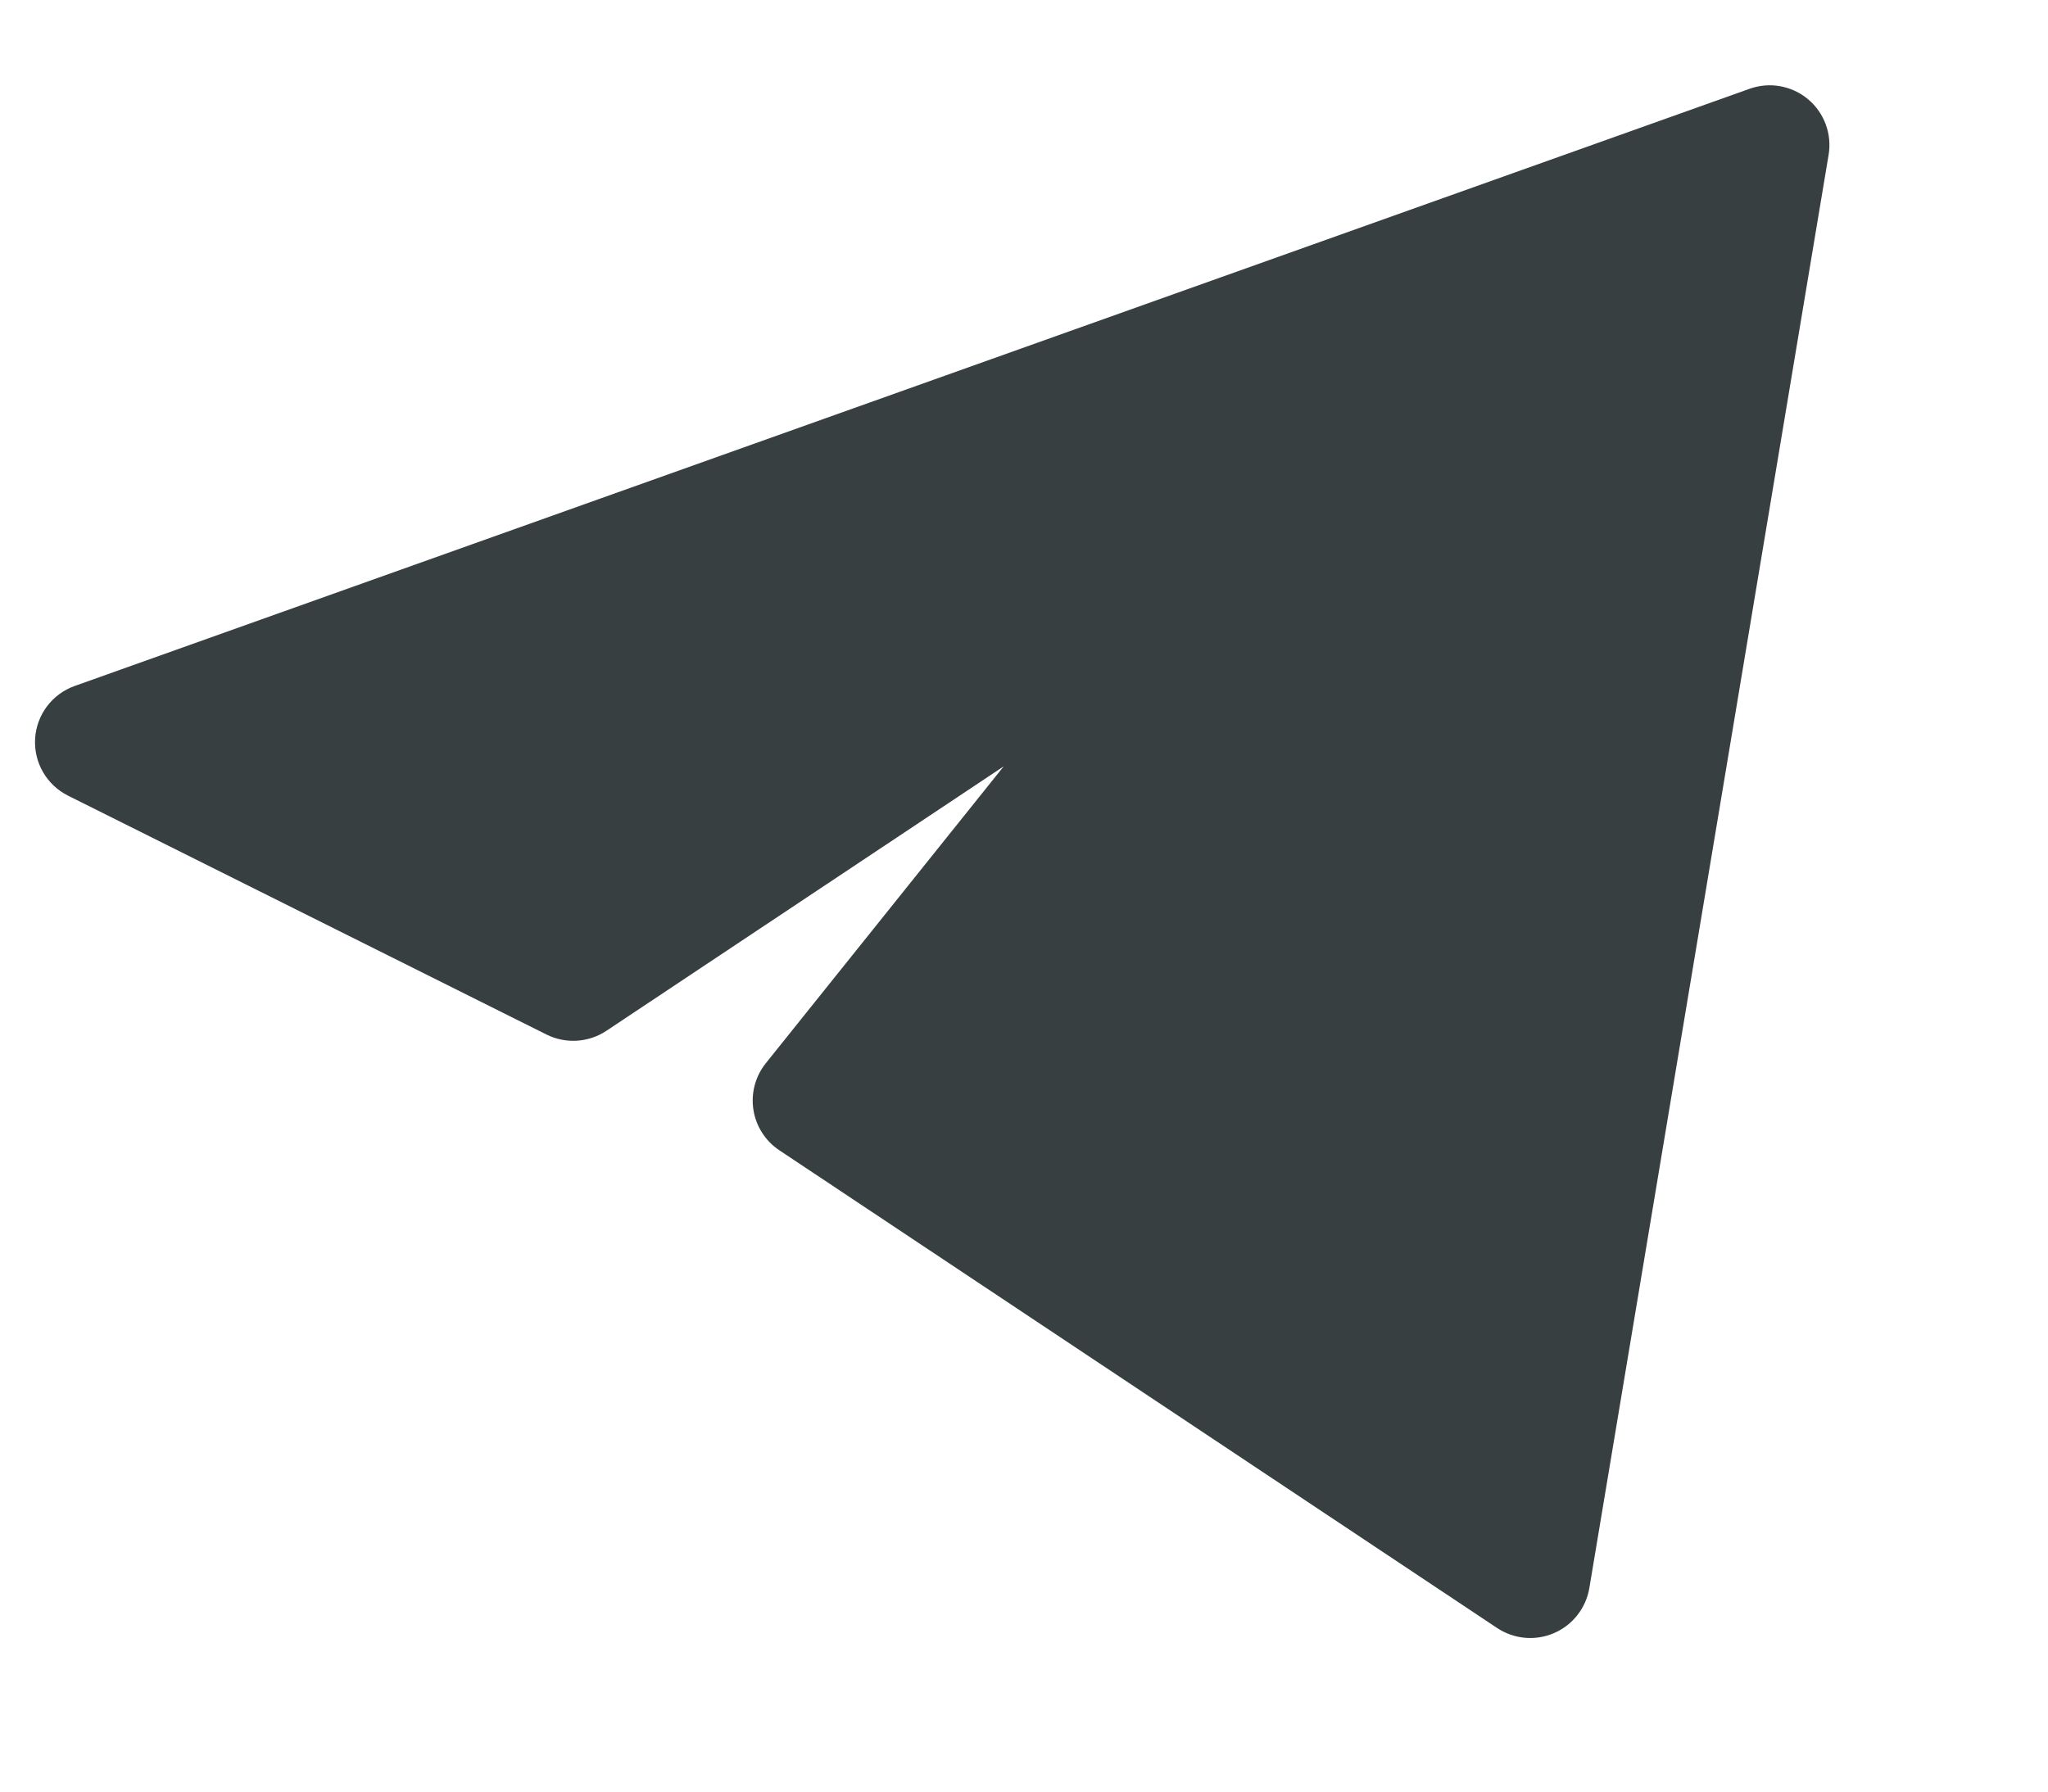
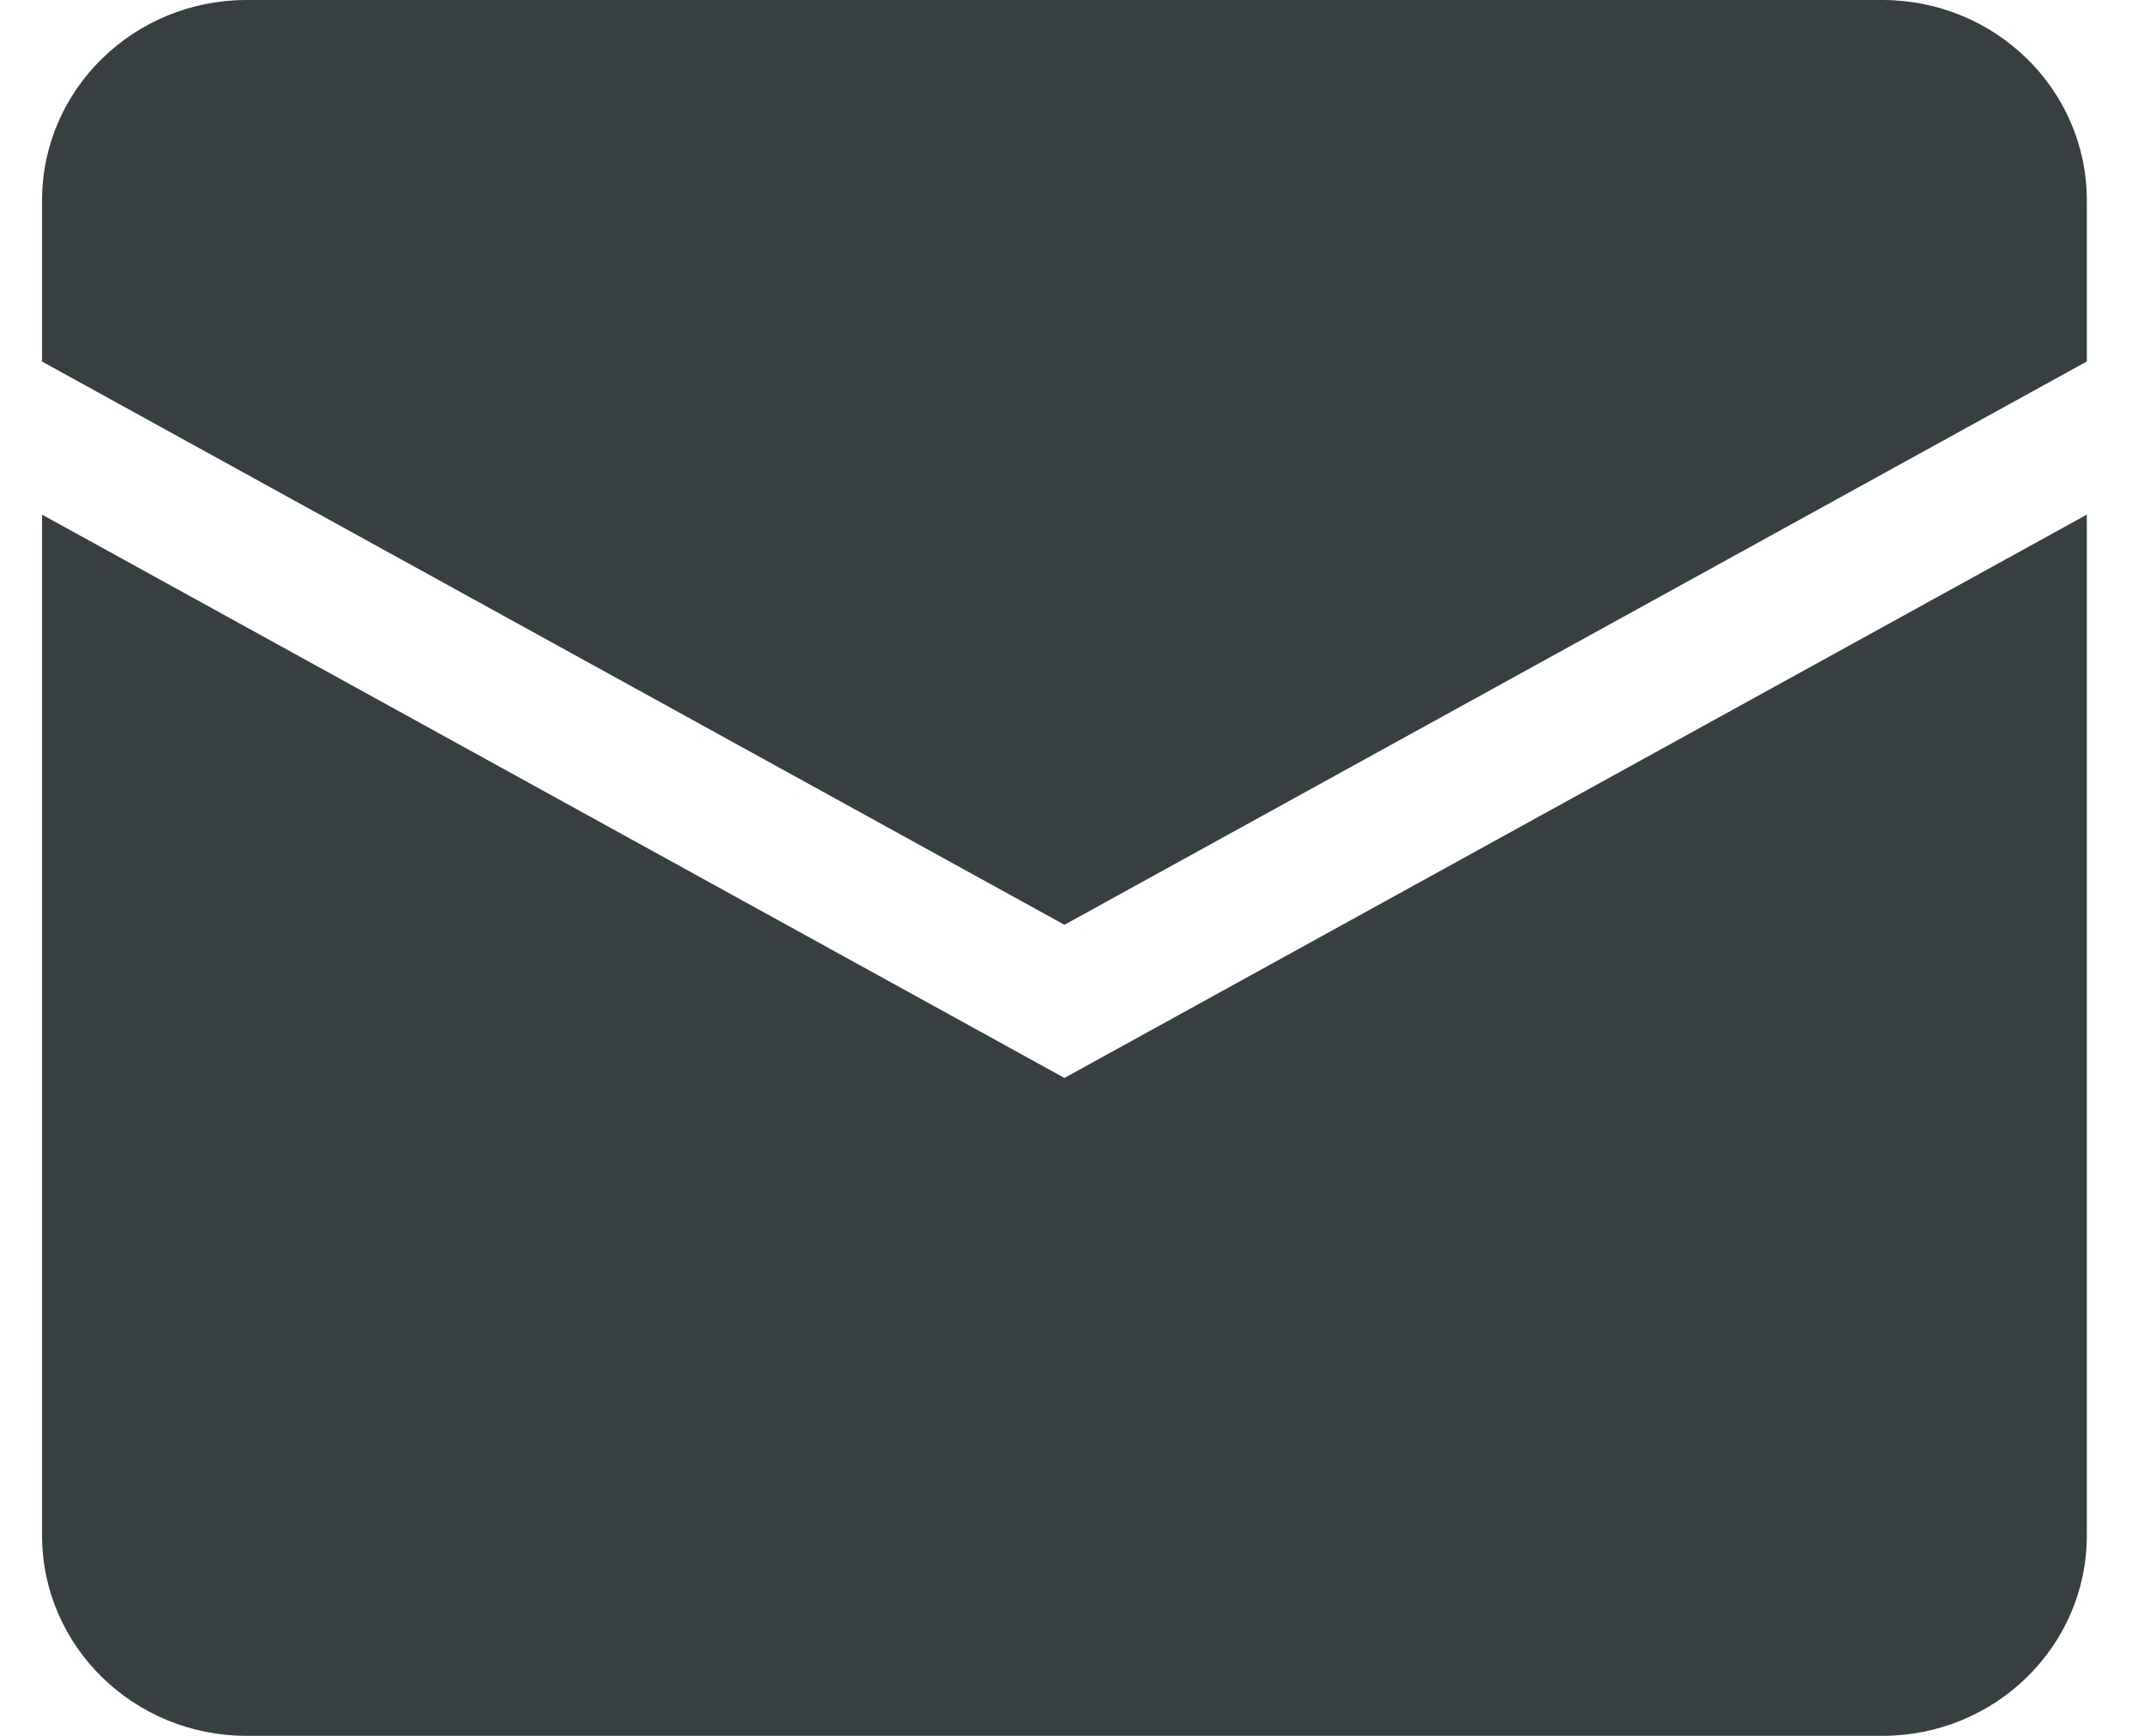
- <svg xmlns="http://www.w3.org/2000/svg" width="24" height="21" fill="none">
-   <path d="M21.429 1.815a.7.7 0 00-.927-.774l-19.628 7a.7.7 0 00-.077 1.285l5.607 2.8a.702.702 0 00.703-.044l4.655-3.099-2.788 3.48a.7.7 0 00.159 1.02l8.412 5.6a.702.702 0 001.08-.468l2.804-16.8z" fill="#373F41" />
+ <svg xmlns="http://www.w3.org/2000/svg" width="21" height="17" fill="none">
+   <path d="M.412 1.962C.412.878 1.31 0 2.415 0h16.022c1.106 0 2.003.878 2.003 1.962V3.54L10.426 9.057.412 3.541V1.96z" fill="#373F41" />
+   <path d="M.412 5.041v9.997C.412 16.122 1.31 17 2.415 17h16.022c1.106 0 2.003-.878 2.003-1.961V5.04l-10.014 5.517L.412 5.04z" fill="#373F41" />
</svg>
